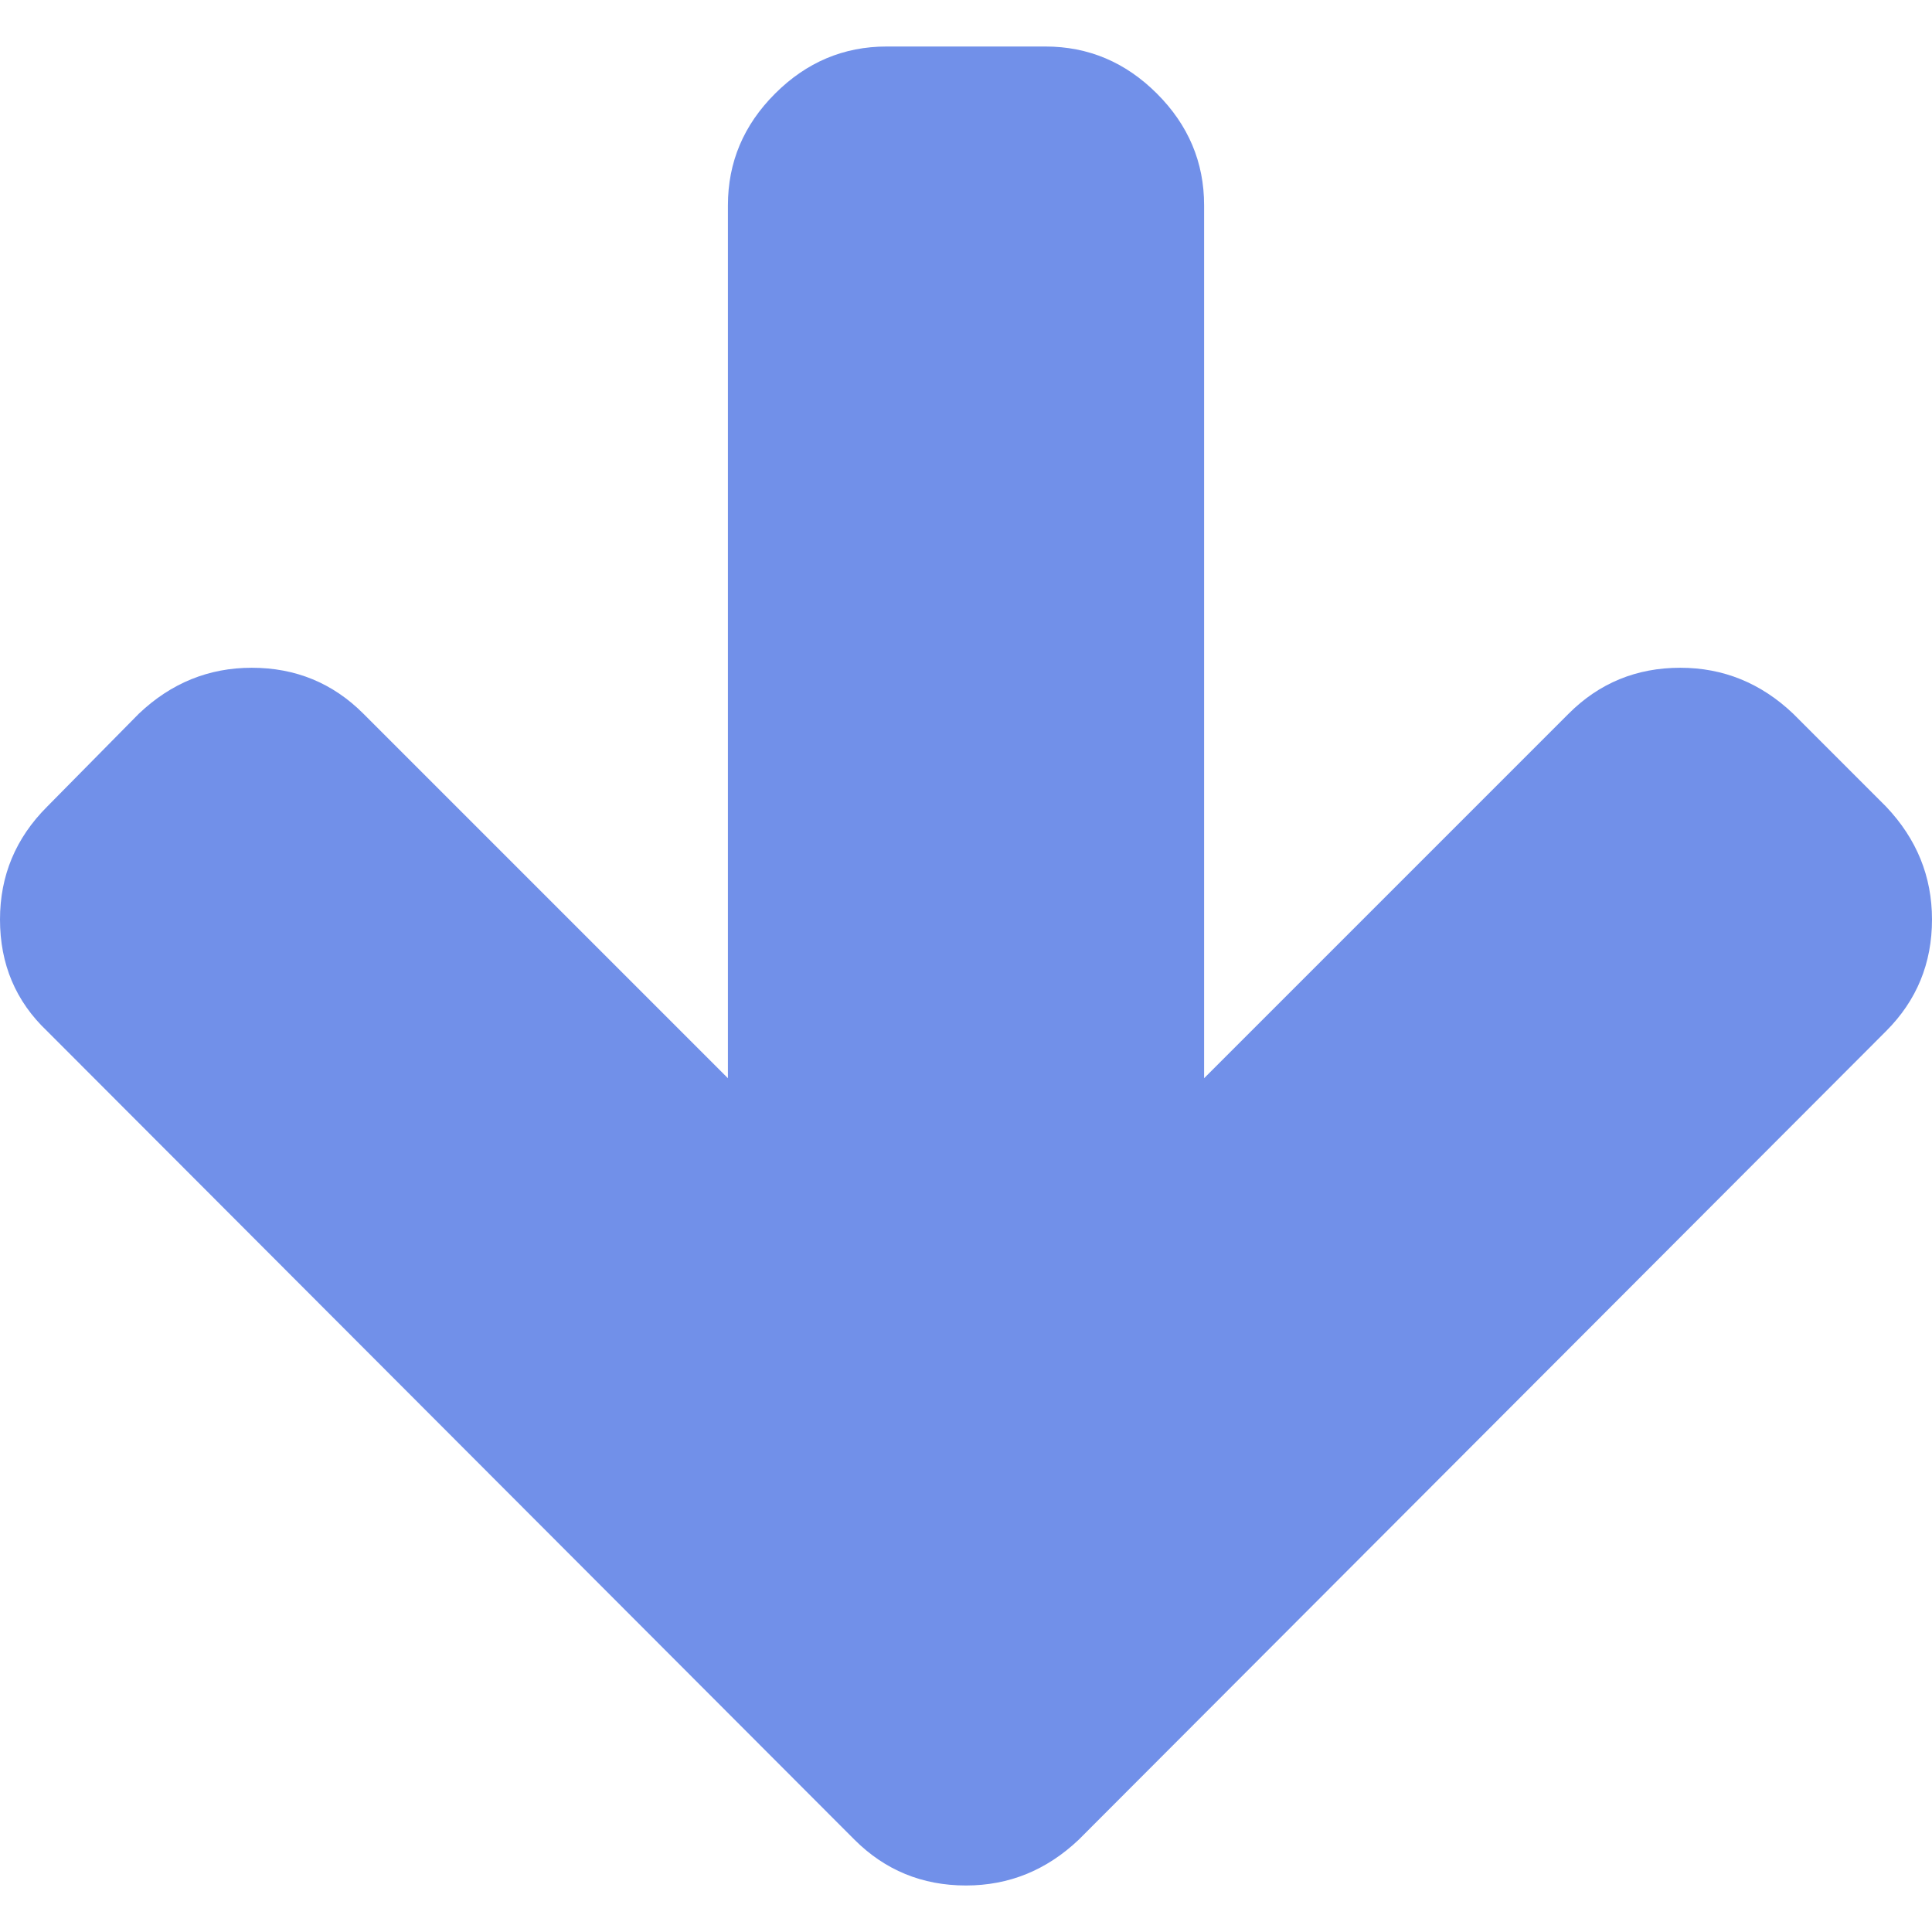
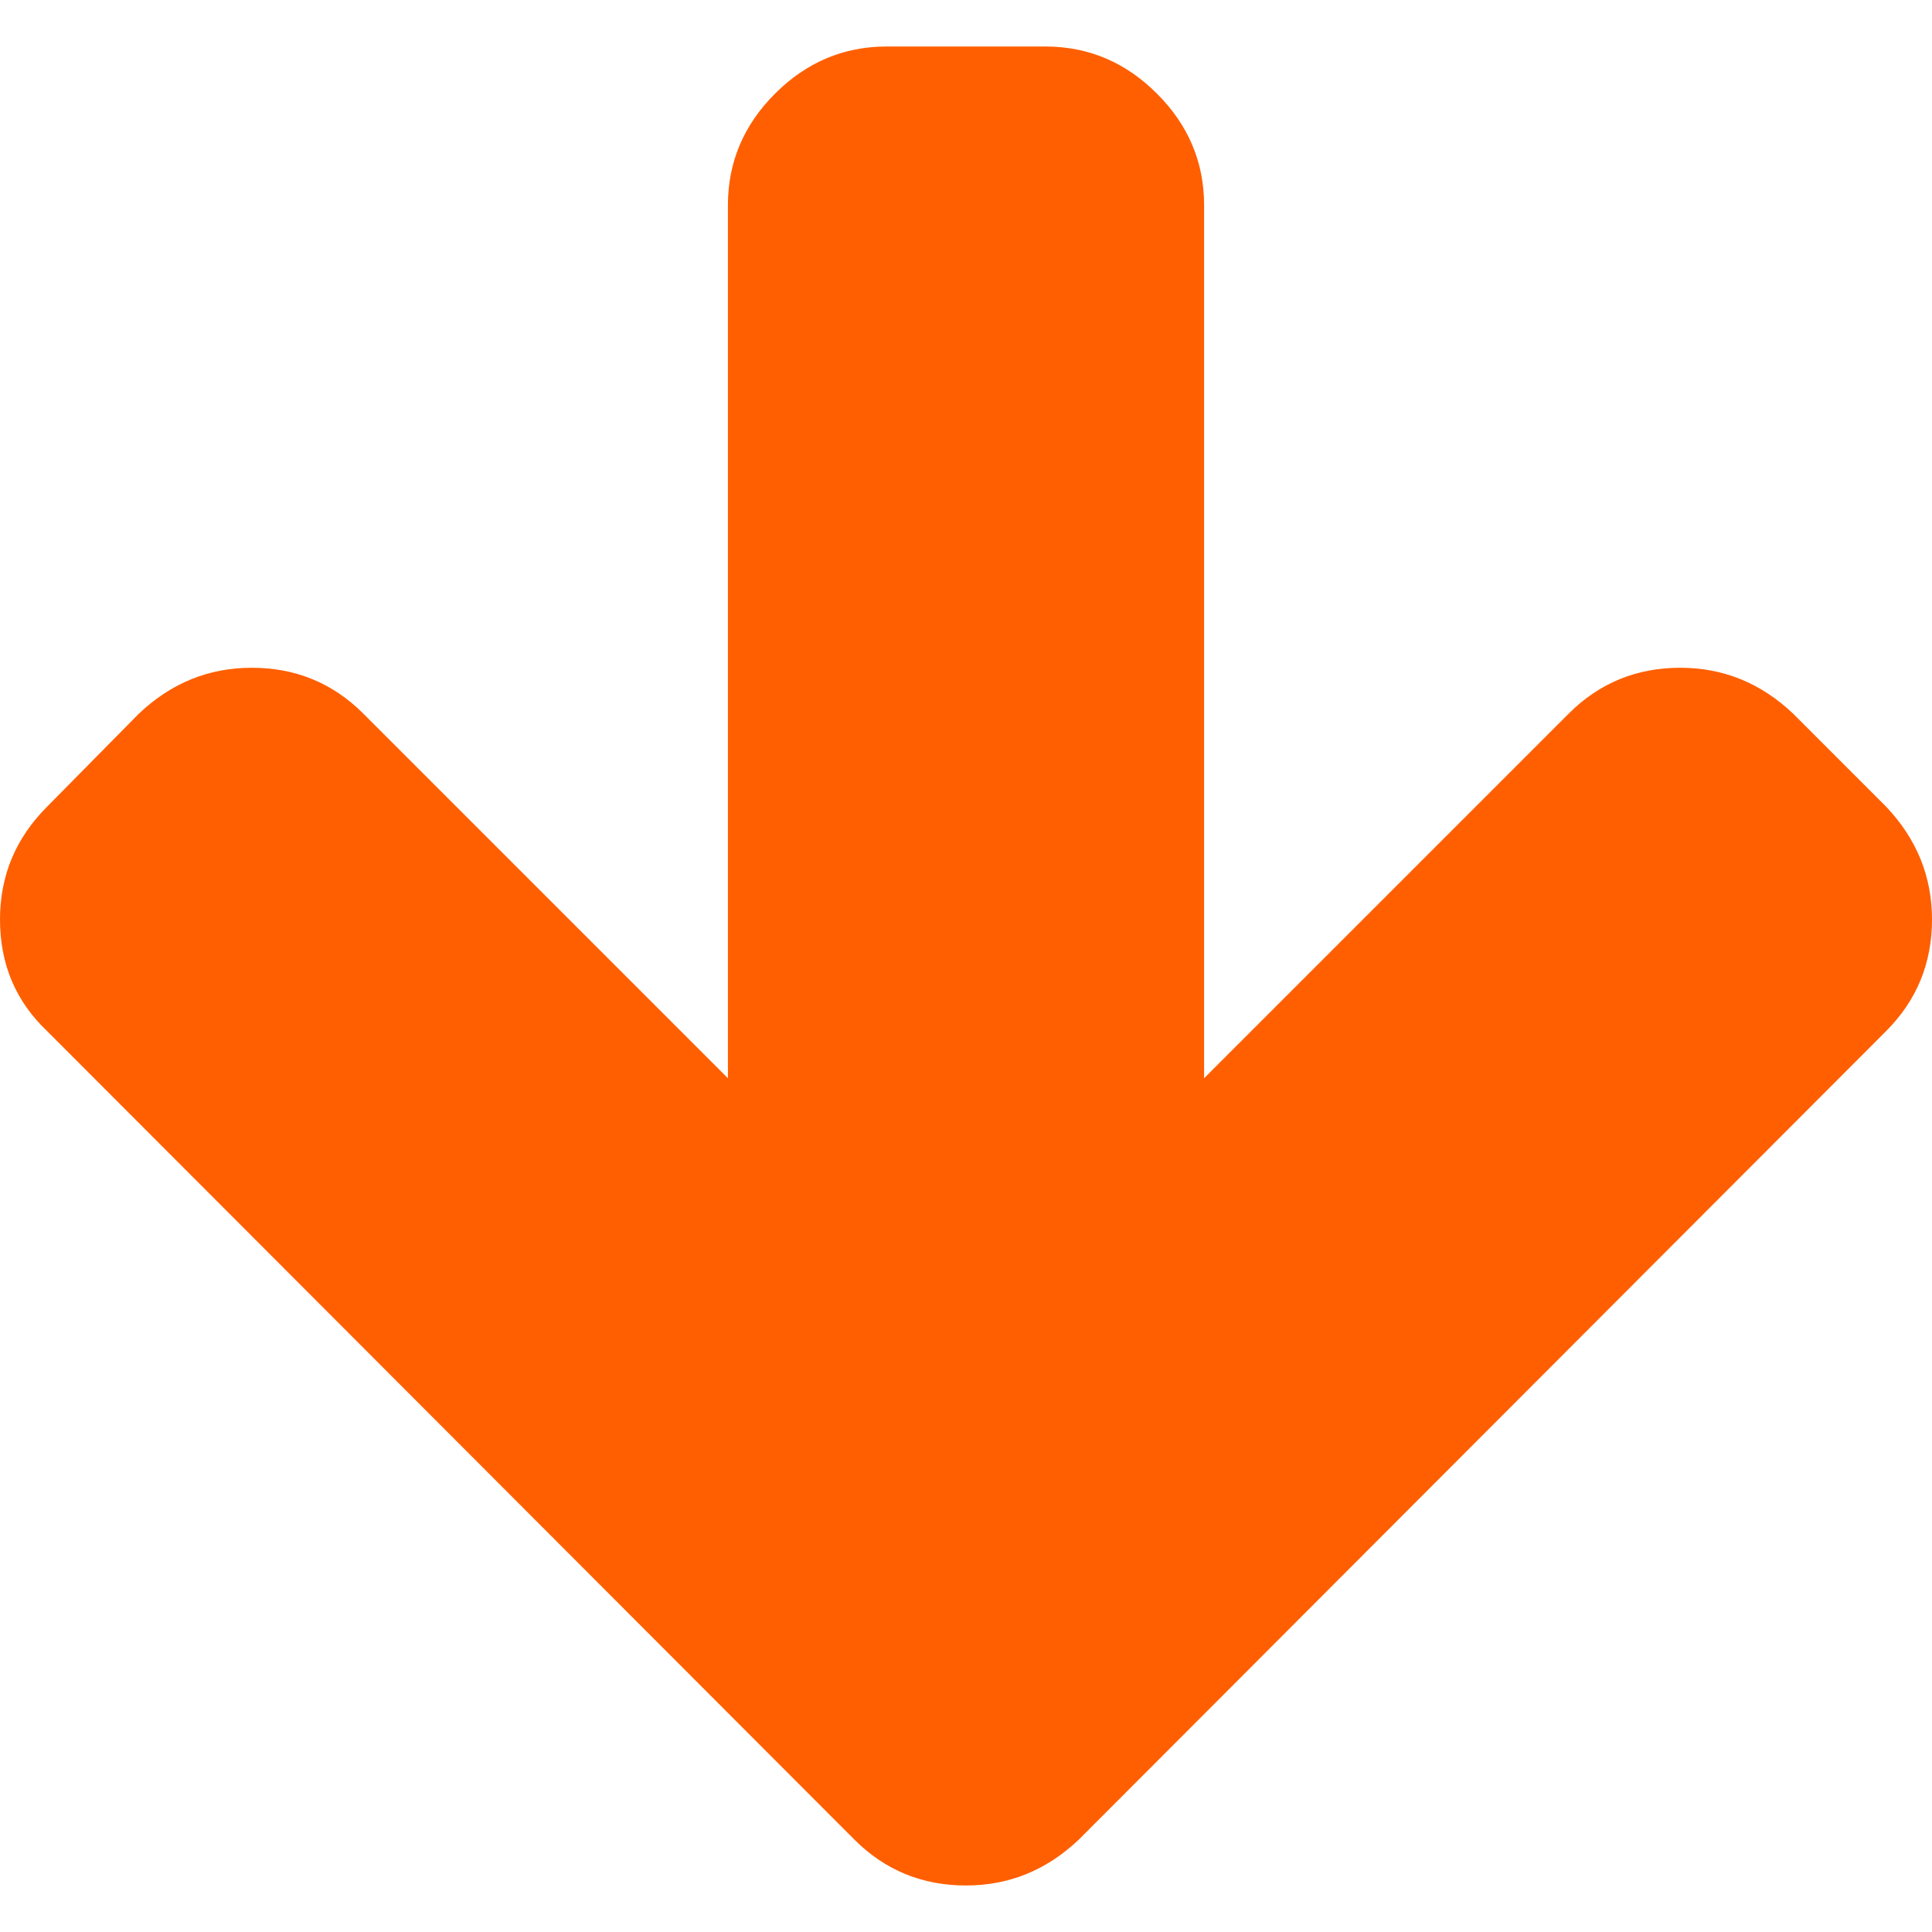
<svg xmlns="http://www.w3.org/2000/svg" version="1.1" id="Capa_1" x="0px" y="0px" width="512px" height="512px" viewBox="0 0 444.819 444.819" style="enable-background:new 0 0 444.819 444.819;" xml:space="preserve" class="">
  <g>
    <g>
-       <path d="M434.252,185.721l-21.409-21.413c-7.419-7.042-16.084-10.564-25.975-10.564c-10.095,0-18.657,3.521-25.7,10.564   l-83.938,83.939V47.255c0-9.9-3.621-18.464-10.855-25.697c-7.234-7.232-15.797-10.85-25.693-10.85h-36.545   c-9.897,0-18.464,3.621-25.693,10.85c-7.236,7.233-10.85,15.797-10.85,25.697v200.992l-83.939-83.939   c-7.042-7.042-15.606-10.564-25.697-10.564c-9.896,0-18.559,3.521-25.979,10.564l-21.128,21.413C3.615,192.948,0,201.615,0,211.7   c0,10.282,3.619,18.848,10.848,25.698l185.864,186.146c7.045,7.046,15.609,10.567,25.697,10.567   c9.897,0,18.558-3.521,25.977-10.567l185.865-186.146c7.043-7.043,10.567-15.608,10.567-25.698   C444.819,201.805,441.295,193.145,434.252,185.721z" data-original="#000000" class="active-path" data-old_color="#000000" fill="#7190E9" />
+       <path d="M434.252,185.721l-21.409-21.413c-7.419-7.042-16.084-10.564-25.975-10.564c-10.095,0-18.657,3.521-25.7,10.564   l-83.938,83.939V47.255c0-9.9-3.621-18.464-10.855-25.697c-7.234-7.232-15.797-10.85-25.693-10.85h-36.545   c-9.897,0-18.464,3.621-25.693,10.85c-7.236,7.233-10.85,15.797-10.85,25.697v200.992l-83.939-83.939   c-7.042-7.042-15.606-10.564-25.697-10.564c-9.896,0-18.559,3.521-25.979,10.564l-21.128,21.413C3.615,192.948,0,201.615,0,211.7   c0,10.282,3.619,18.848,10.848,25.698l185.864,186.146c7.045,7.046,15.609,10.567,25.697,10.567   c9.897,0,18.558-3.521,25.977-10.567l185.865-186.146c7.043-7.043,10.567-15.608,10.567-25.698   C444.819,201.805,441.295,193.145,434.252,185.721z" data-original="#000000" class="active-path" data-old_color="#000000" fill="#ff5f00" />
    </g>
  </g>
</svg>
